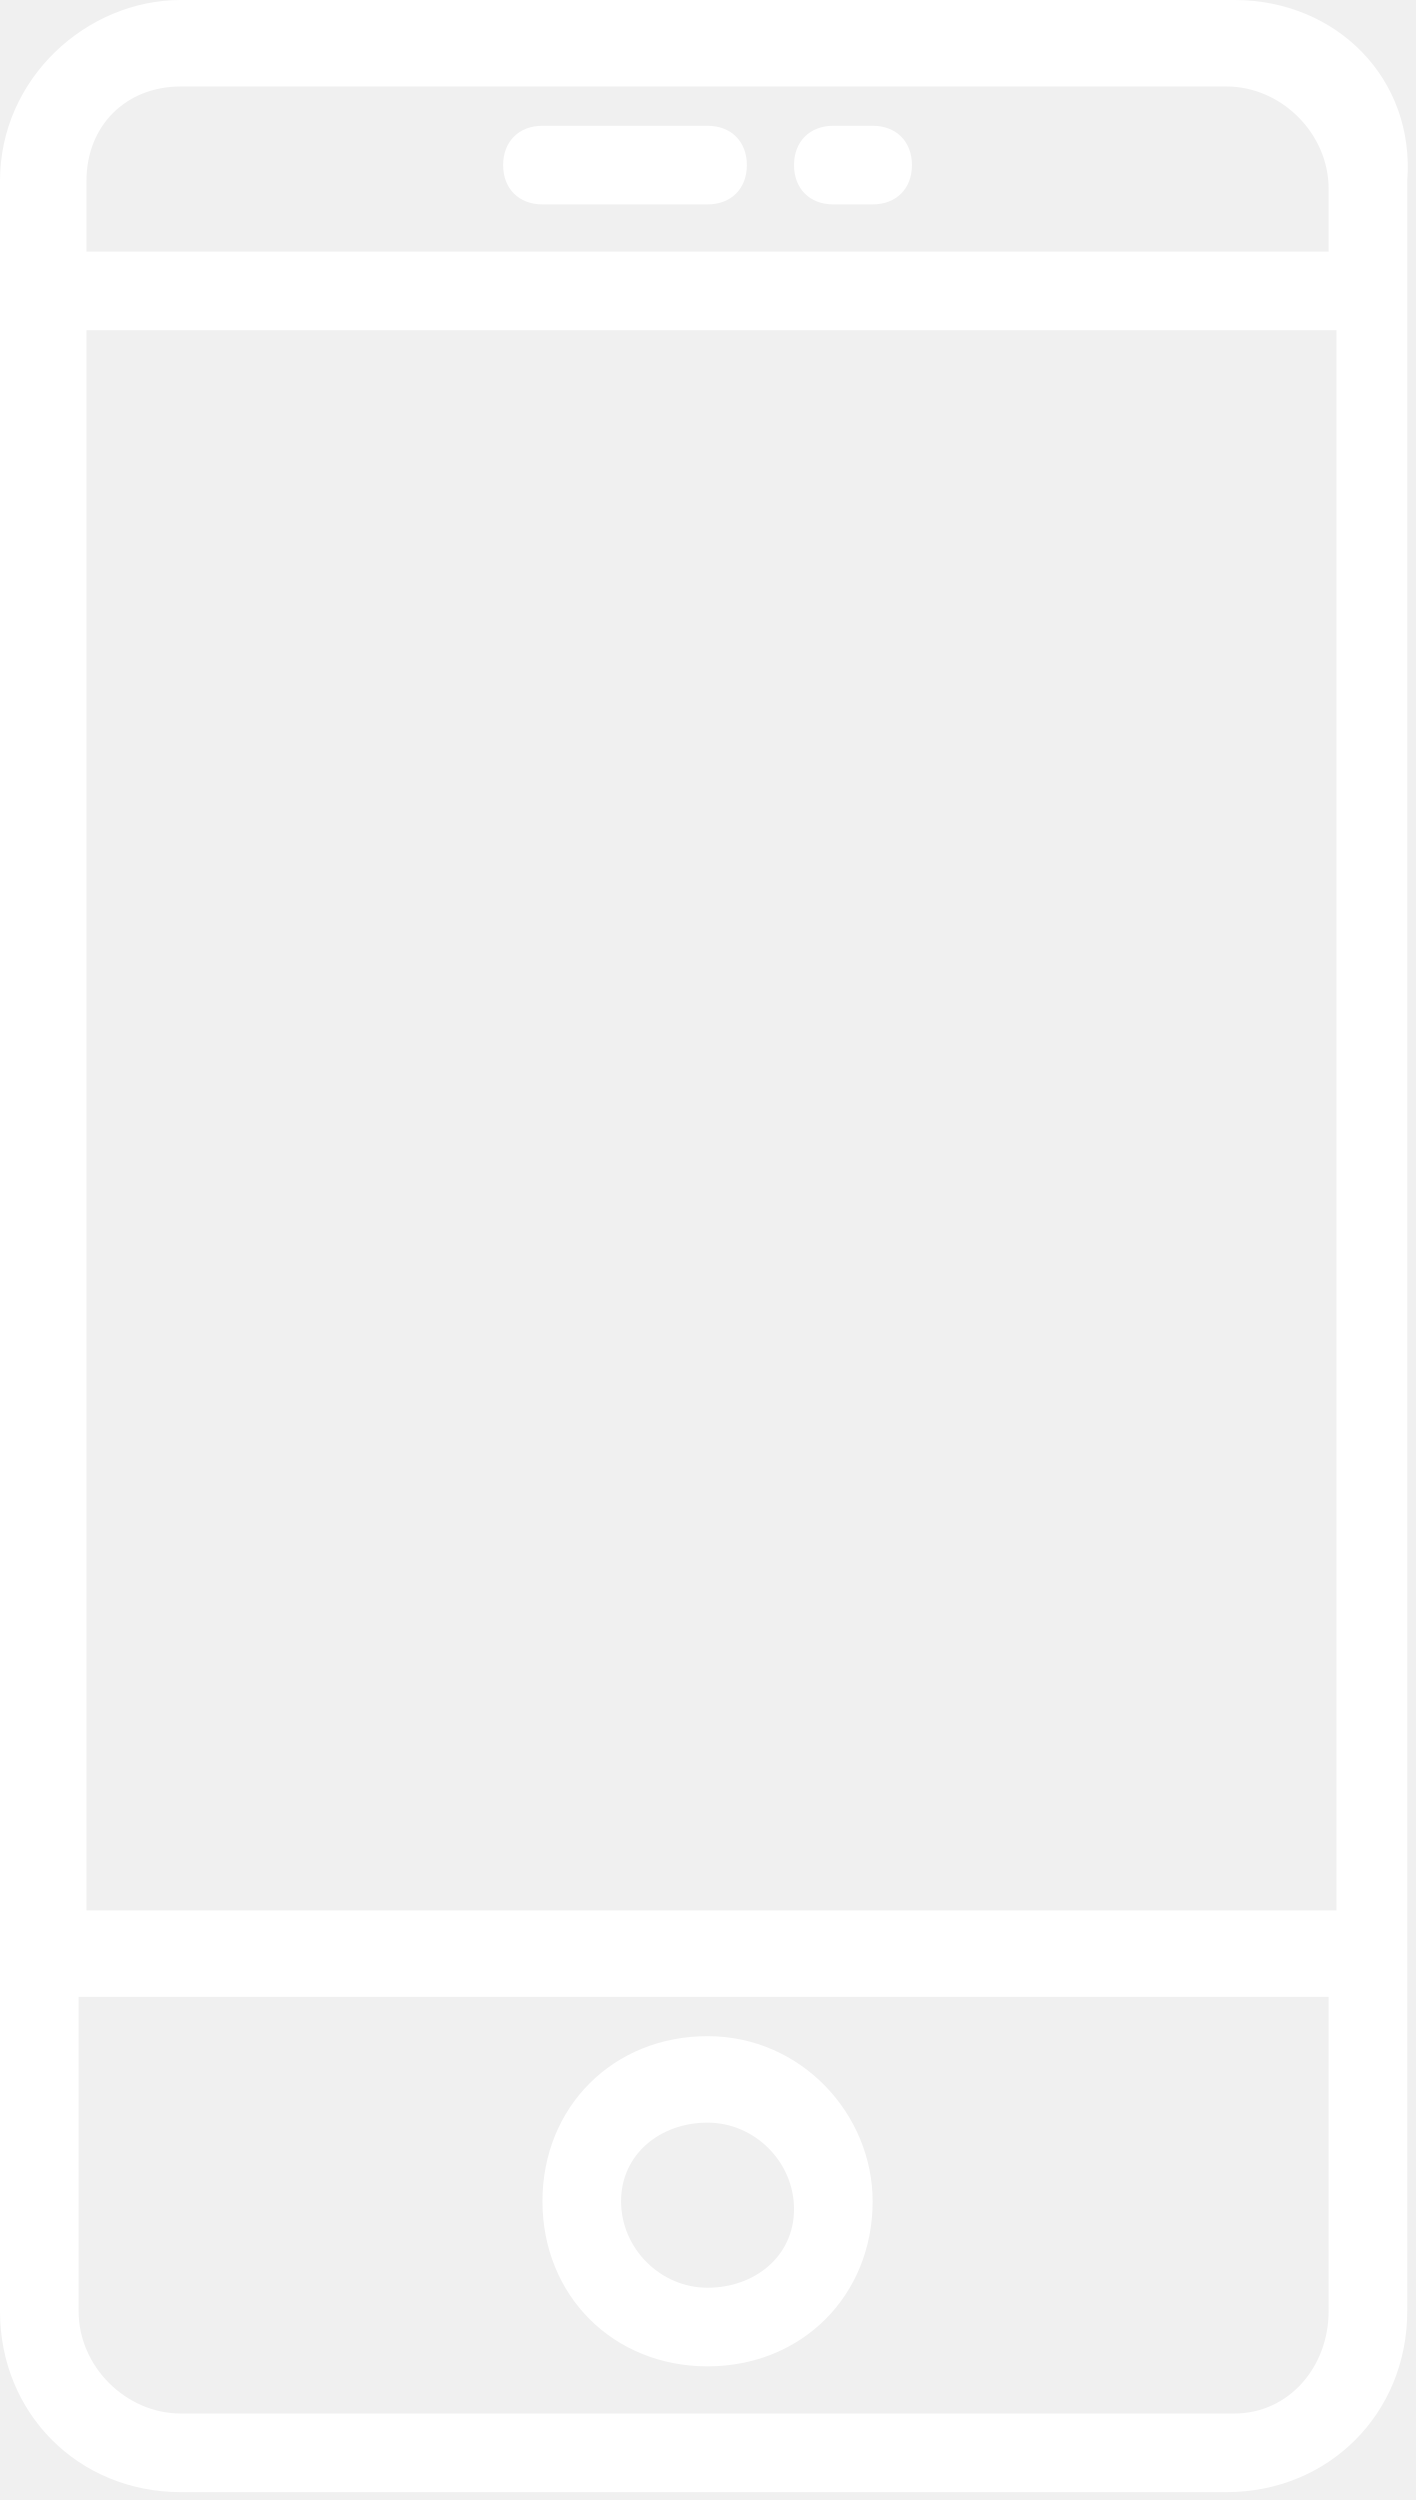
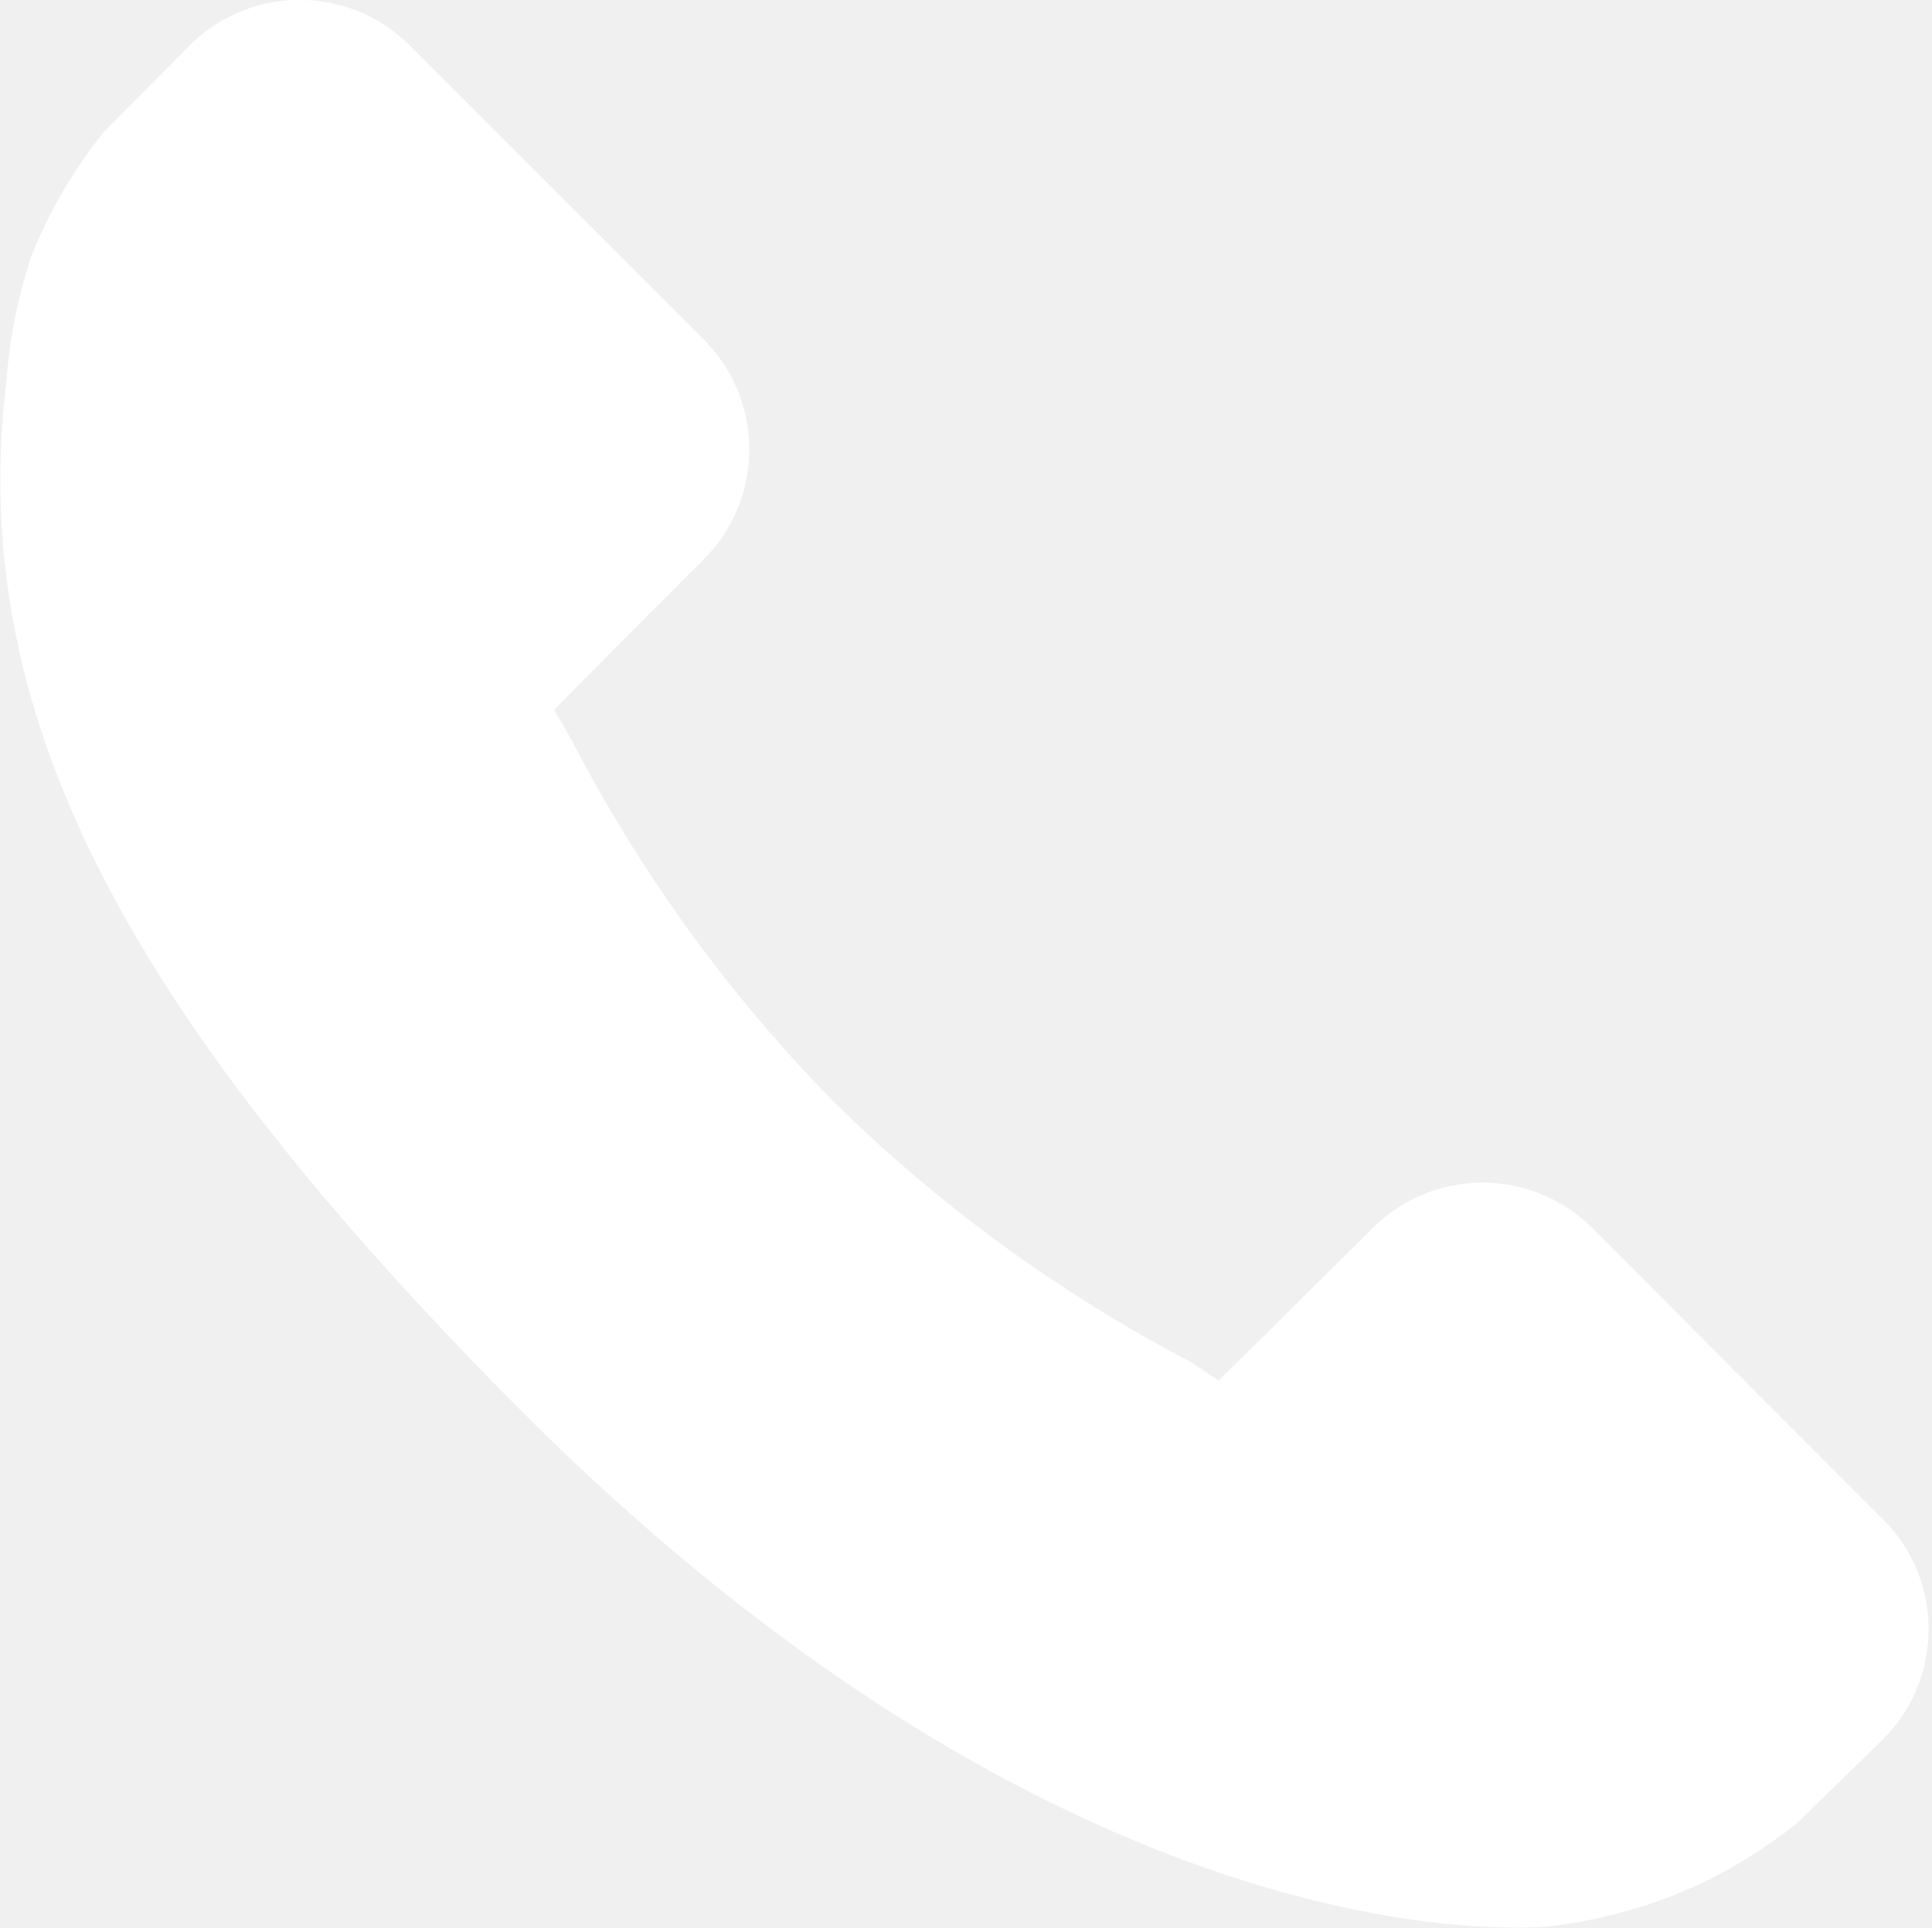
- <svg xmlns="http://www.w3.org/2000/svg" version="1.1" id="Слой_1" x="0px" y="0px" viewBox="0 0 18 31.8" style="enable-background:new 0 0 18 31.8;" xml:space="preserve">
-   <style type="text/css">
- 	.st0{fill:#FFFFFF;}
- </style>
-   <g>
-     <path class="st0" d="M15.7,0H2.3C1.1,0,0,1,0,2.3v27.1c0,1.3,1,2.3,2.3,2.3h13.3c1.3,0,2.3-1,2.3-2.3V2.3C18,1,17,0,15.7,0z    M1.1,4.2h15.9v20.1H1.1V4.2z M2.3,1.1h13.3c0.7,0,1.3,0.6,1.3,1.3v0.8H1.1V2.3C1.1,1.6,1.6,1.1,2.3,1.1z M15.7,30.7H2.3   c-0.7,0-1.3-0.6-1.3-1.3v-4h15.9v4C16.9,30.1,16.4,30.7,15.7,30.7z" />
-     <path class="st0" d="M9,25.9c-1.2,0-2.1,0.9-2.1,2.1c0,1.2,0.9,2.1,2.1,2.1s2.1-0.9,2.1-2.1C11.1,26.9,10.2,25.9,9,25.9z M9,29.1   c-0.6,0-1.1-0.5-1.1-1.1S8.4,27,9,27c0.6,0,1.1,0.5,1.1,1.1S9.6,29.1,9,29.1z" />
-     <path class="st0" d="M6.9,2.6H9c0.3,0,0.5-0.2,0.5-0.5S9.3,1.6,9,1.6H6.9c-0.3,0-0.5,0.2-0.5,0.5S6.6,2.6,6.9,2.6z" />
-     <path class="st0" d="M10.6,2.6h0.5c0.3,0,0.5-0.2,0.5-0.5s-0.2-0.5-0.5-0.5h-0.5c-0.3,0-0.5,0.2-0.5,0.5S10.3,2.6,10.6,2.6z" />
+ <svg xmlns="http://www.w3.org/2000/svg" viewBox="0 0 26.95 26.89">
+   <defs>
+     <style>.cls-1{fill:#fff;}</style>
+   </defs>
+   <g id="Слой_2" data-name="Слой 2">
+     <g id="Capa_1" data-name="Capa 1">
+       <path class="cls-1" d="M26.34,21.27,22.18,17.1a2.17,2.17,0,0,0-3.06.06L17,19.26,16.61,19a20.86,20.86,0,0,1-5-3.65,21,21,0,0,1-3.65-5.05l-.23-.4L9.1,8.52l.69-.69a2.17,2.17,0,0,0,.06-3.06L5.68.6A2.17,2.17,0,0,0,2.62.66L1.45,1.84l0,0a6.78,6.78,0,0,0-1,1.7A7.07,7.07,0,0,0,.09,5.31C-.46,9.86,1.62,14,7.27,19.68c7.81,7.81,14.1,7.22,14.37,7.19a7,7,0,0,0,1.73-.44,6.76,6.76,0,0,0,1.7-1l0,0,1.19-1.16A2.17,2.17,0,0,0,26.34,21.27Z" />
+     </g>
  </g>
</svg>
